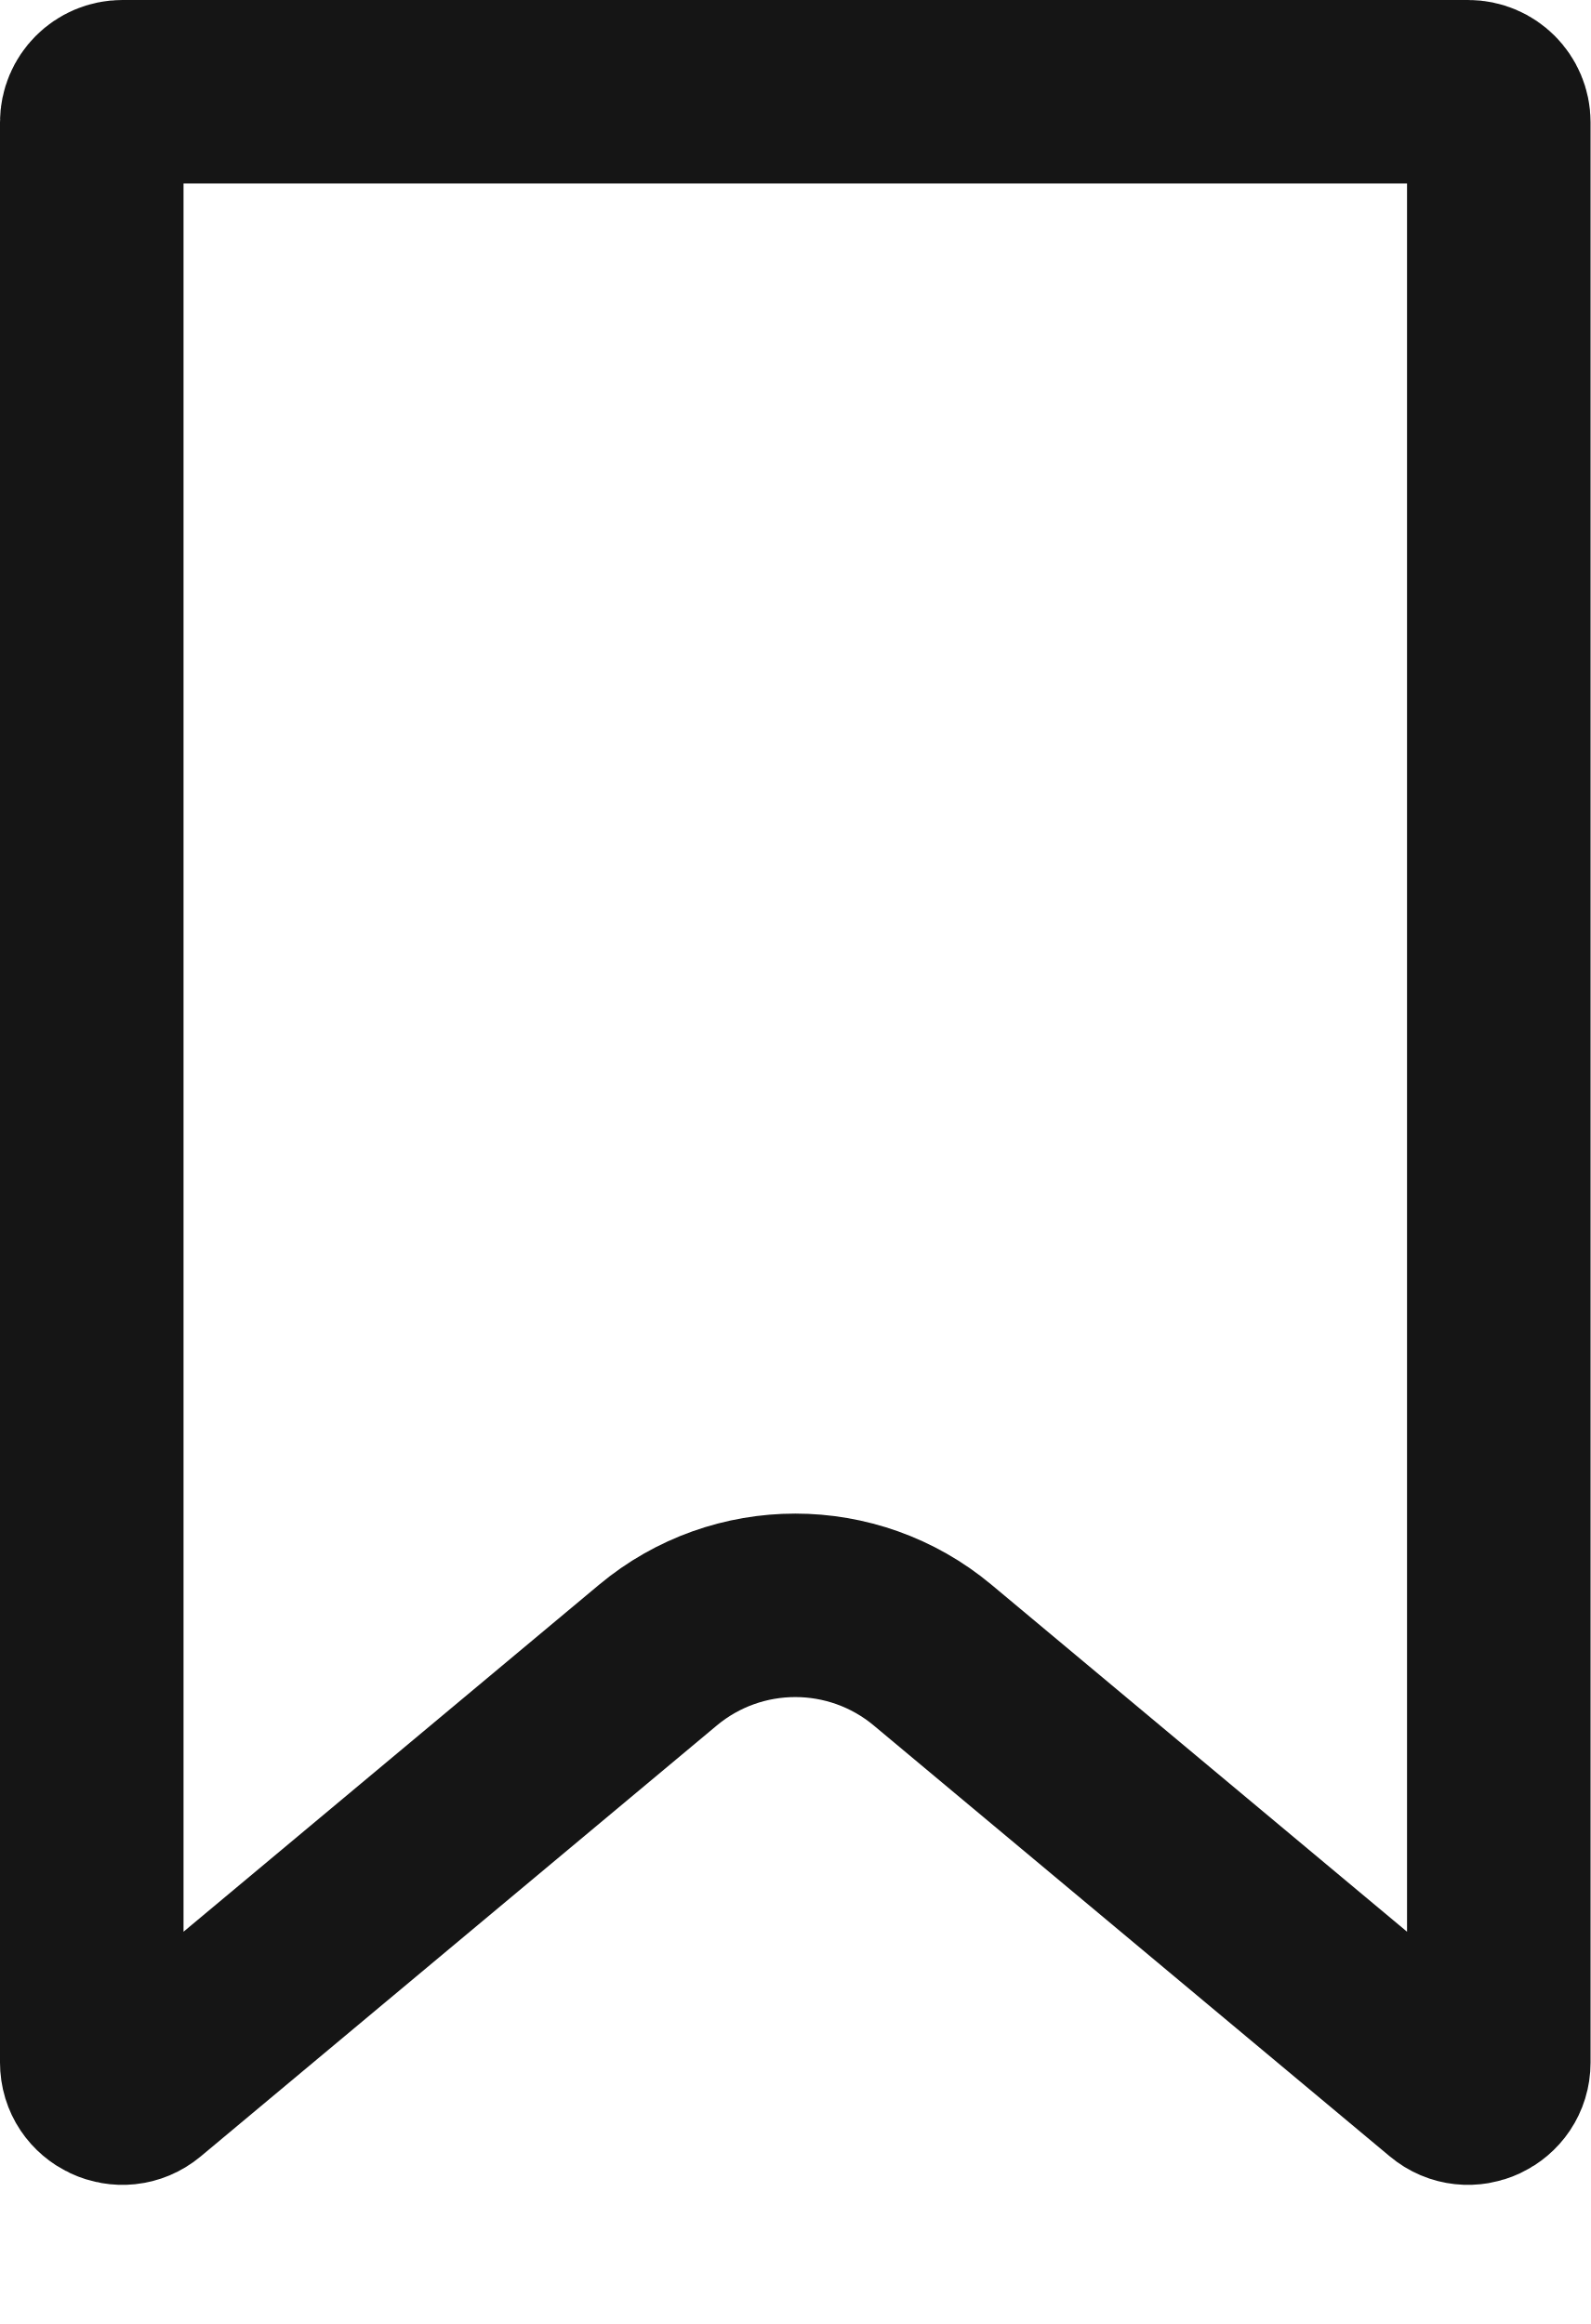
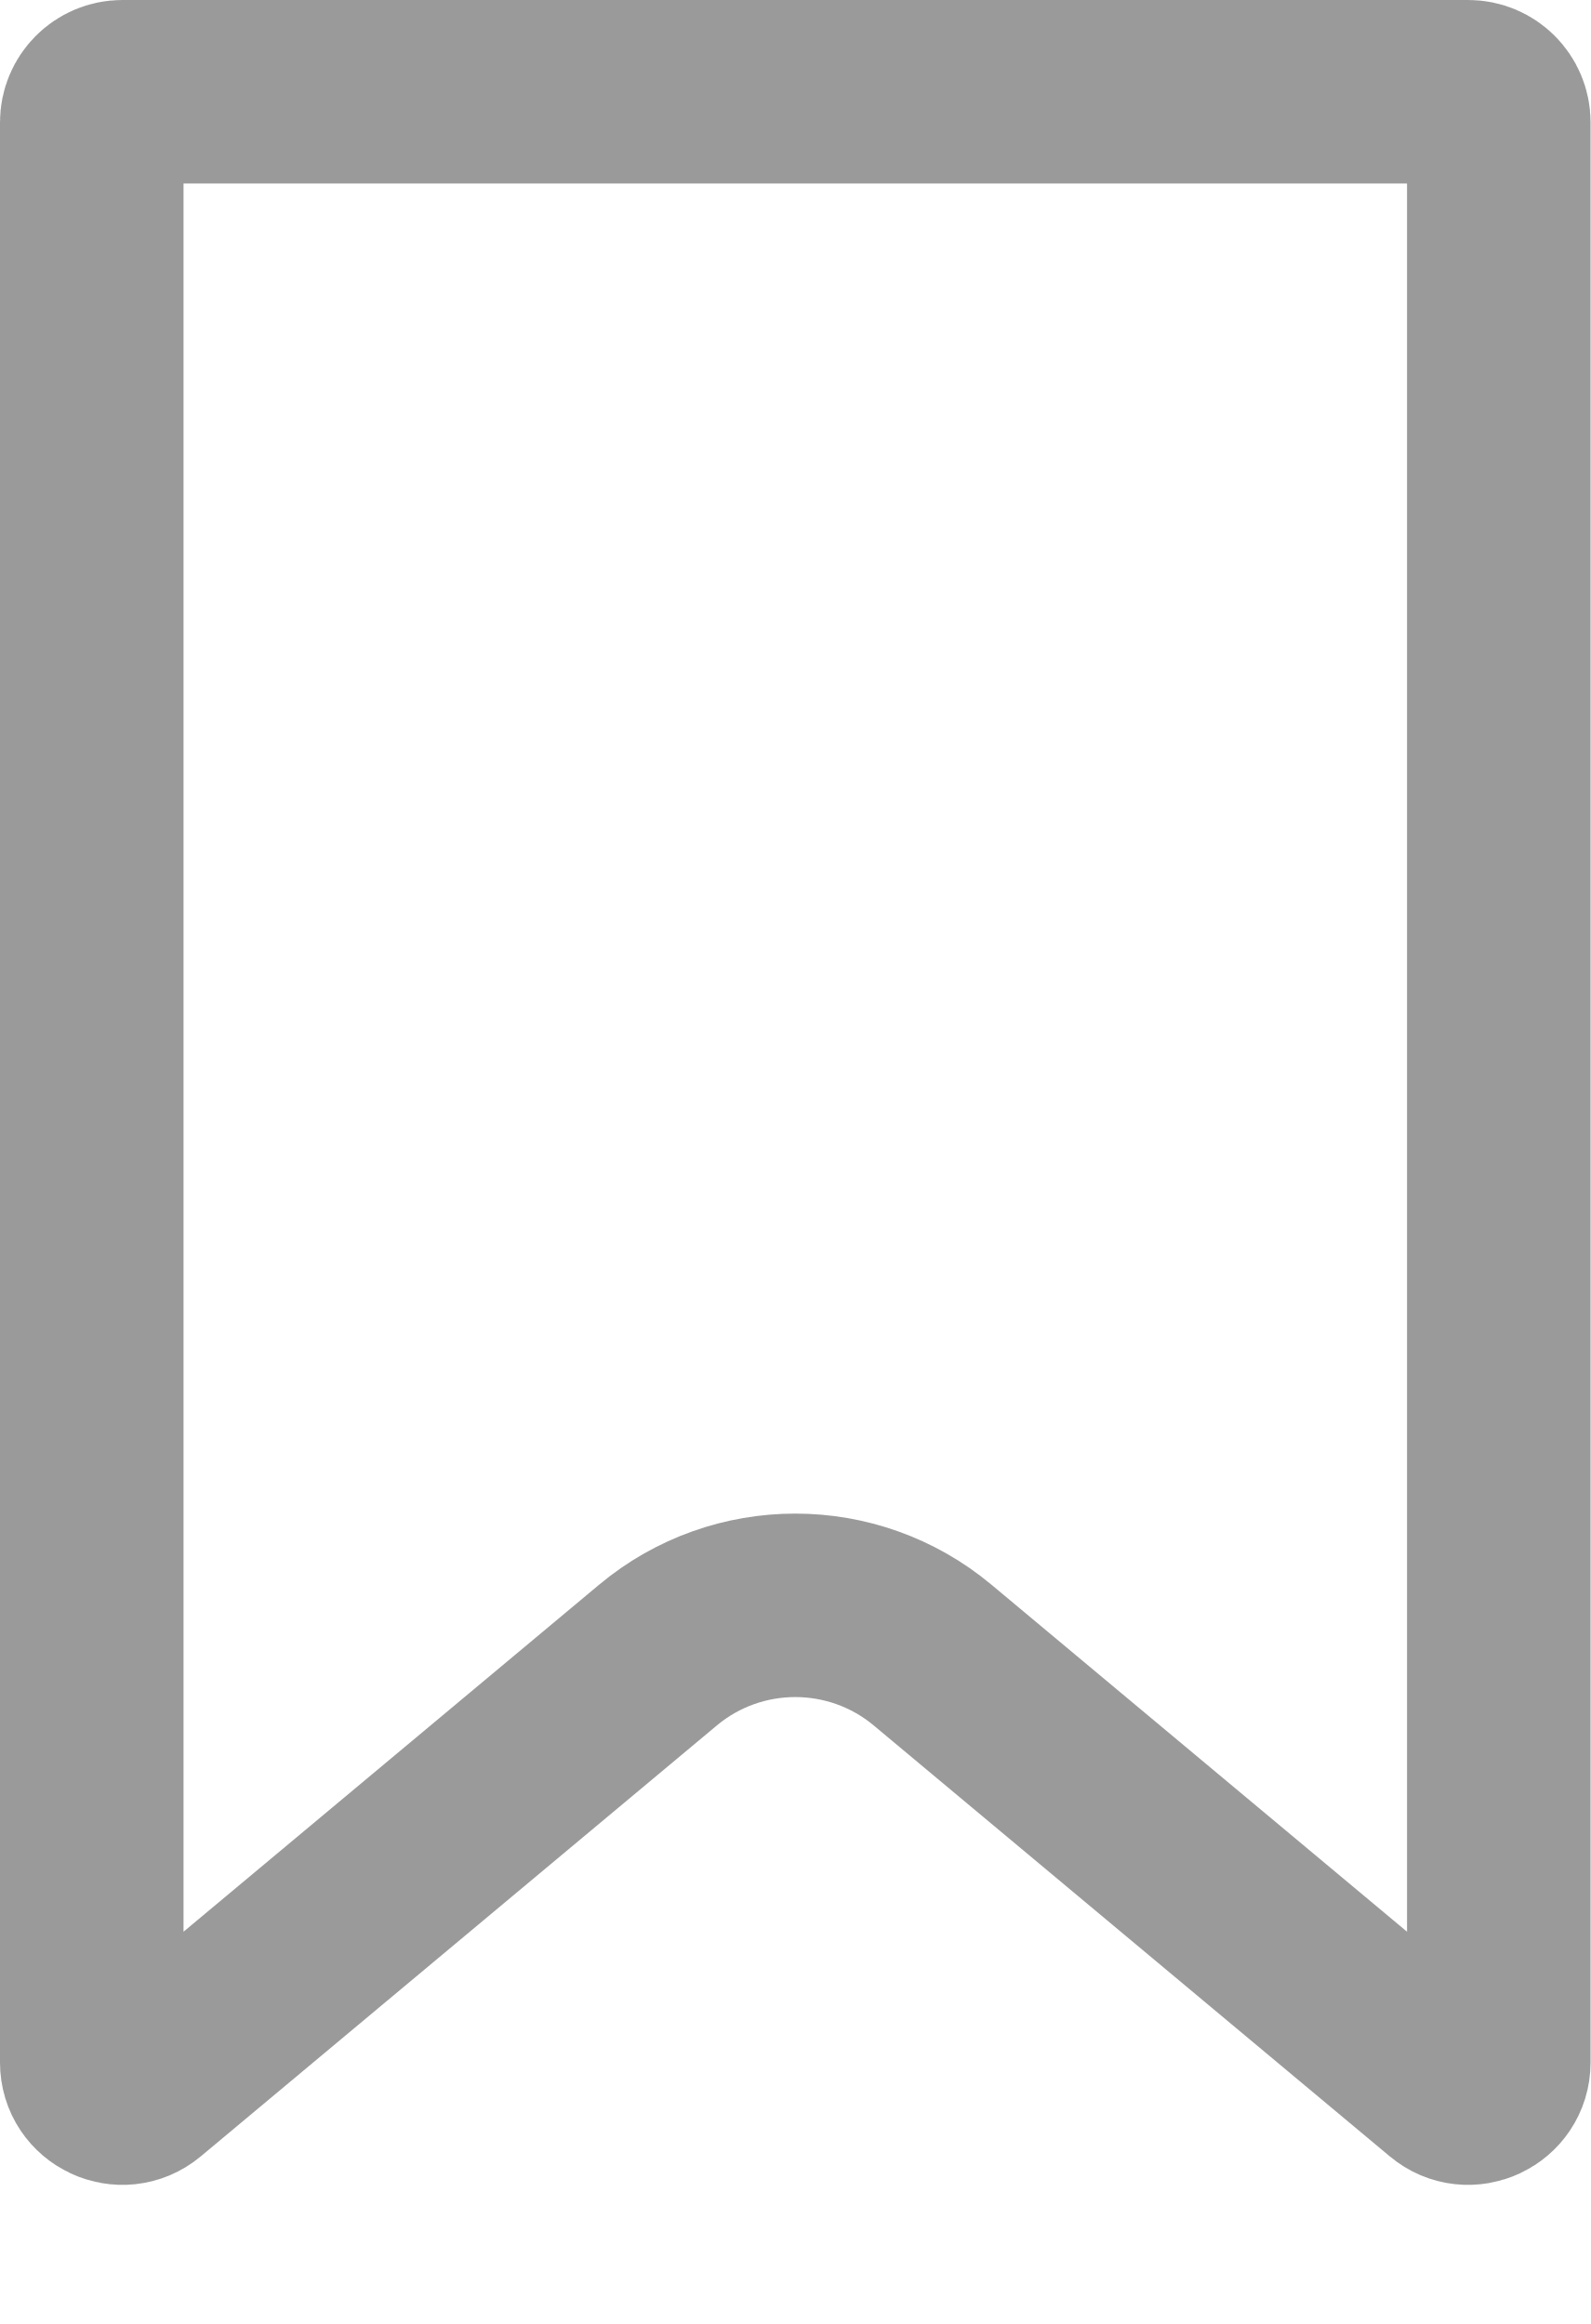
<svg xmlns="http://www.w3.org/2000/svg" width="13" height="19" viewBox="0 0 13 19" fill="none">
-   <g id="Save bookmark">
-     <path id="Rectangle 191" d="M0.75 1C0.75 0.862 0.862 0.75 1 0.75H12C12.138 0.75 12.25 0.862 12.25 1V16.862C12.25 17.074 12.002 17.19 11.84 17.054L7.622 13.531C6.972 12.989 6.028 12.989 5.378 13.531L1.16 17.054C0.997 17.19 0.75 17.074 0.75 16.862V1Z" stroke="#151515" stroke-width="1.5" />
-   </g>
+   <path d="M1 0.75H12C12.138 0.75 12.25 0.862 12.25 1V16.862C12.25 17.074 12.002 17.19 11.84 17.054L7.622 13.531C6.973 12.989 6.027 12.989 5.378 13.531L1.16 17.054C0.997 17.19 0.75 17.074 0.75 16.862V1C0.75 0.862 0.862 0.75 1 0.75Z" stroke="#9A9A9A" stroke-width="1.5" />
</svg>
